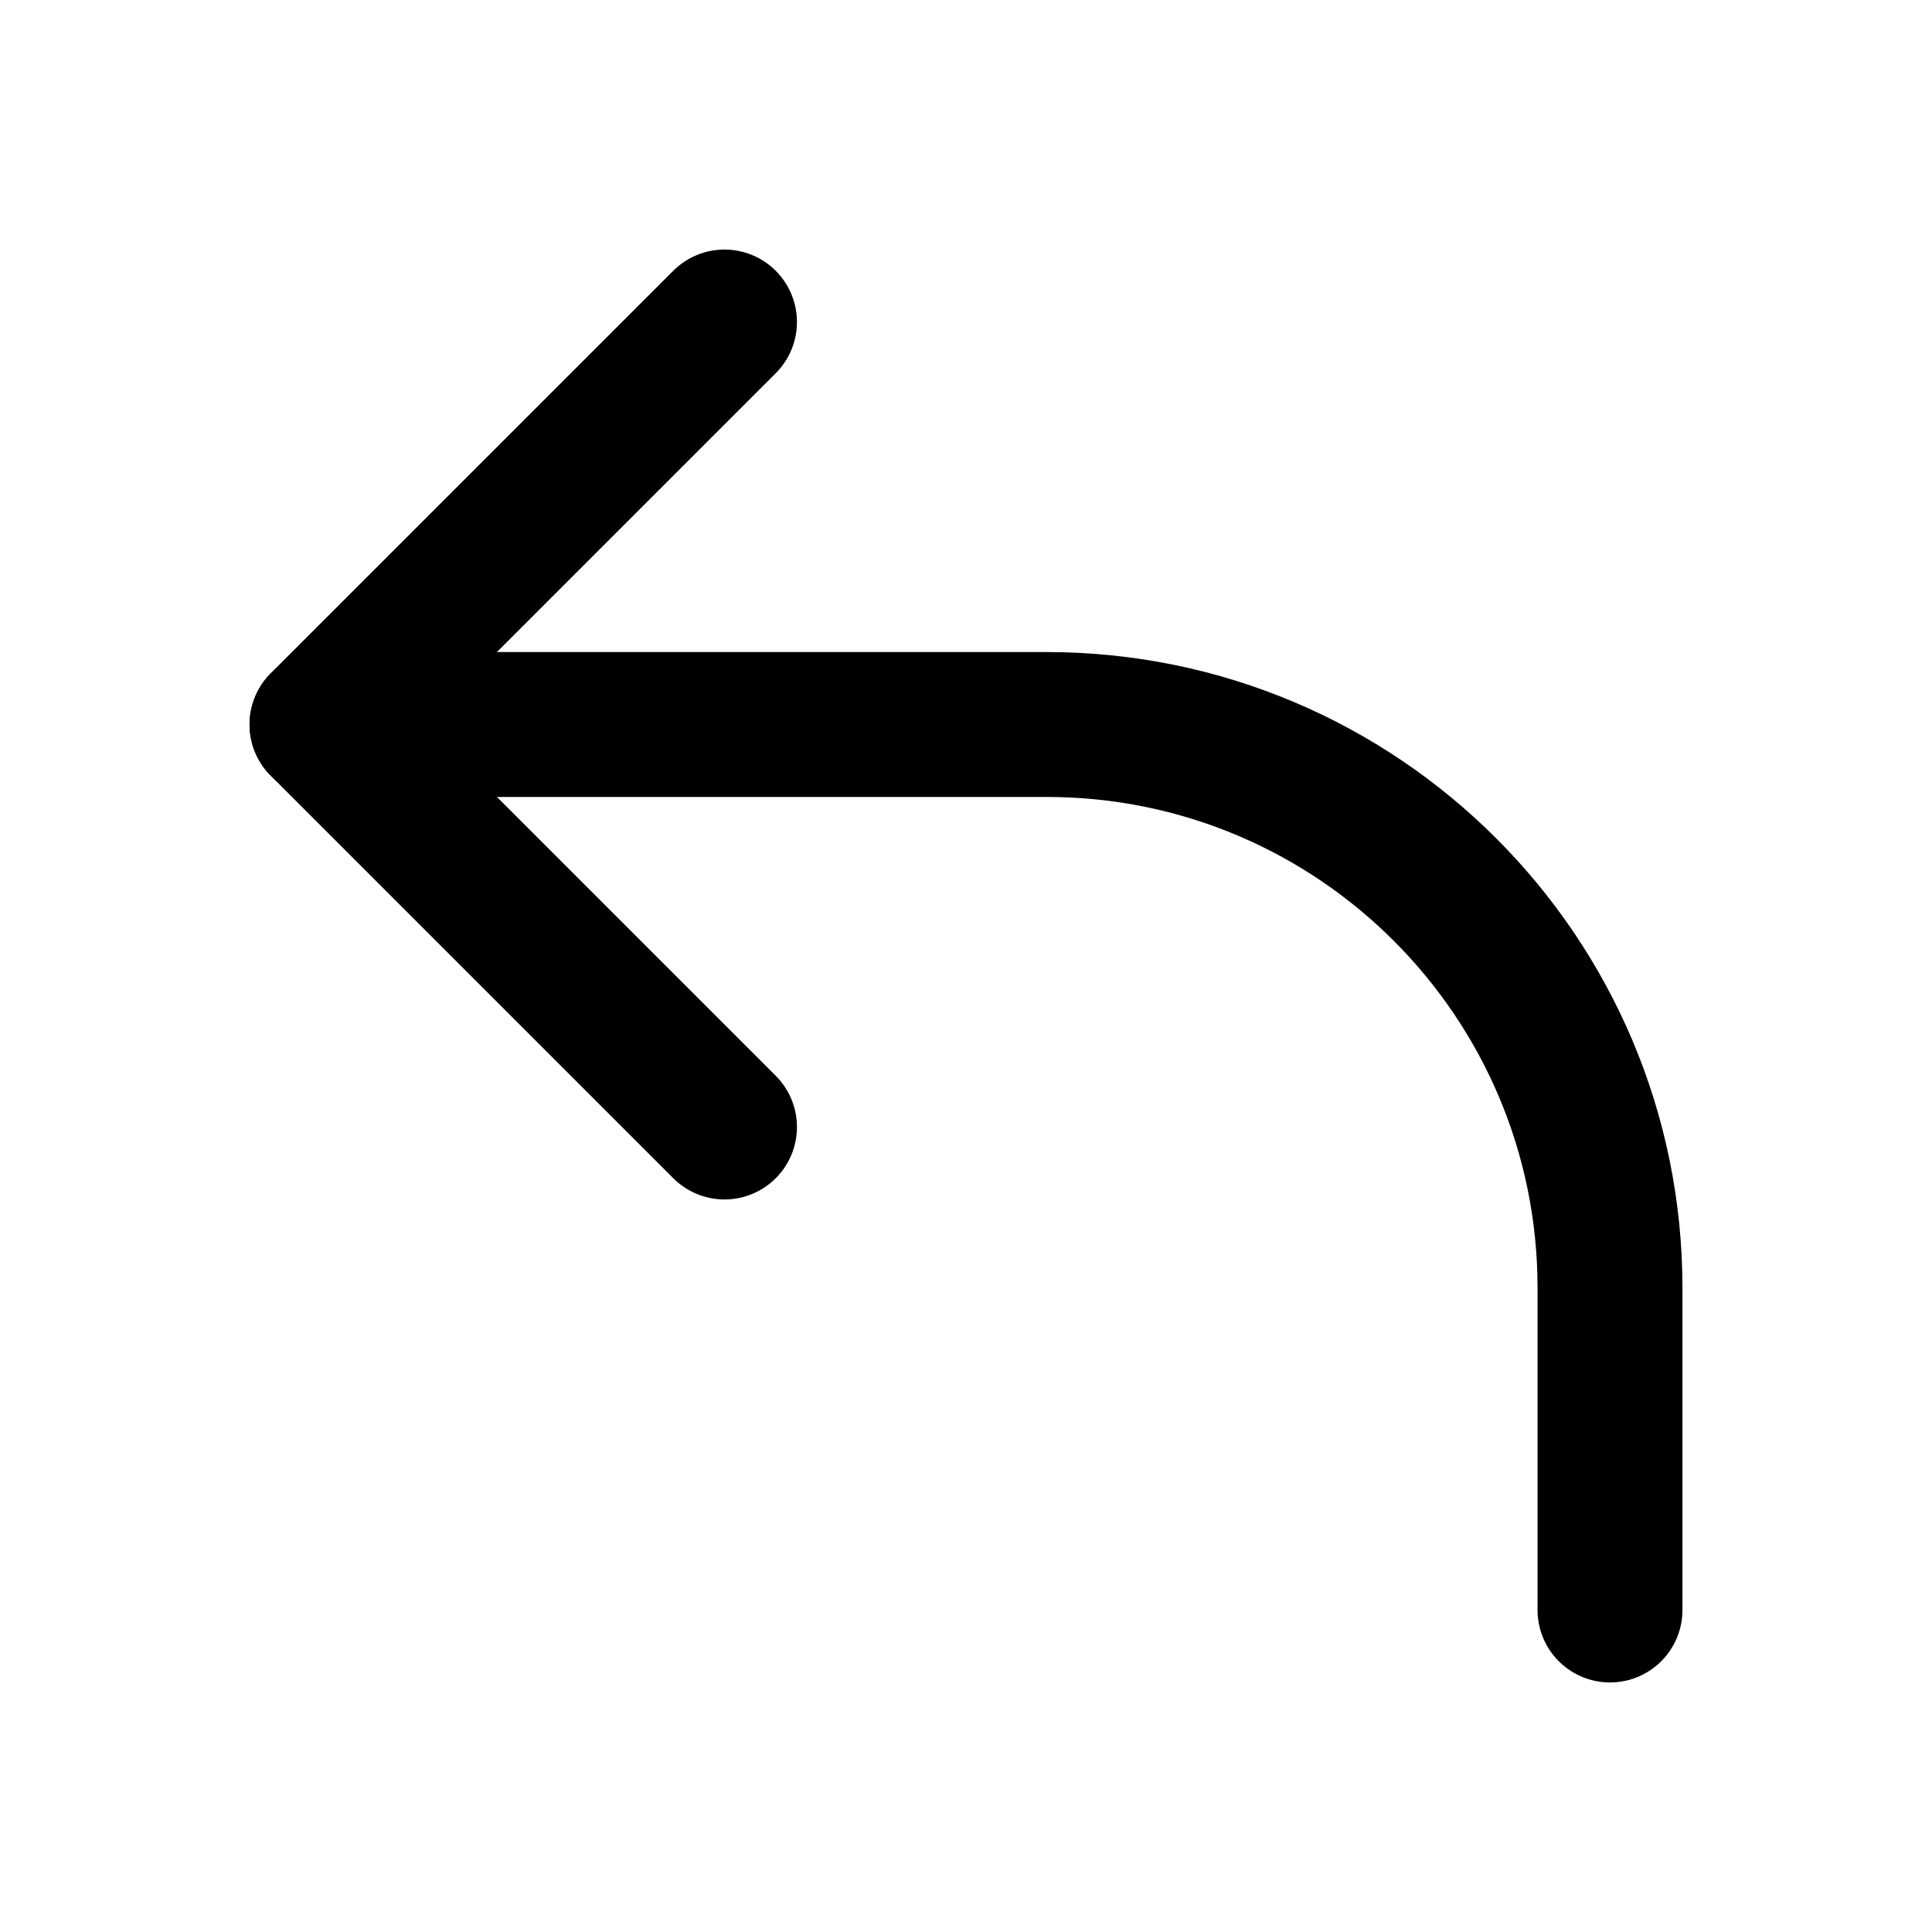
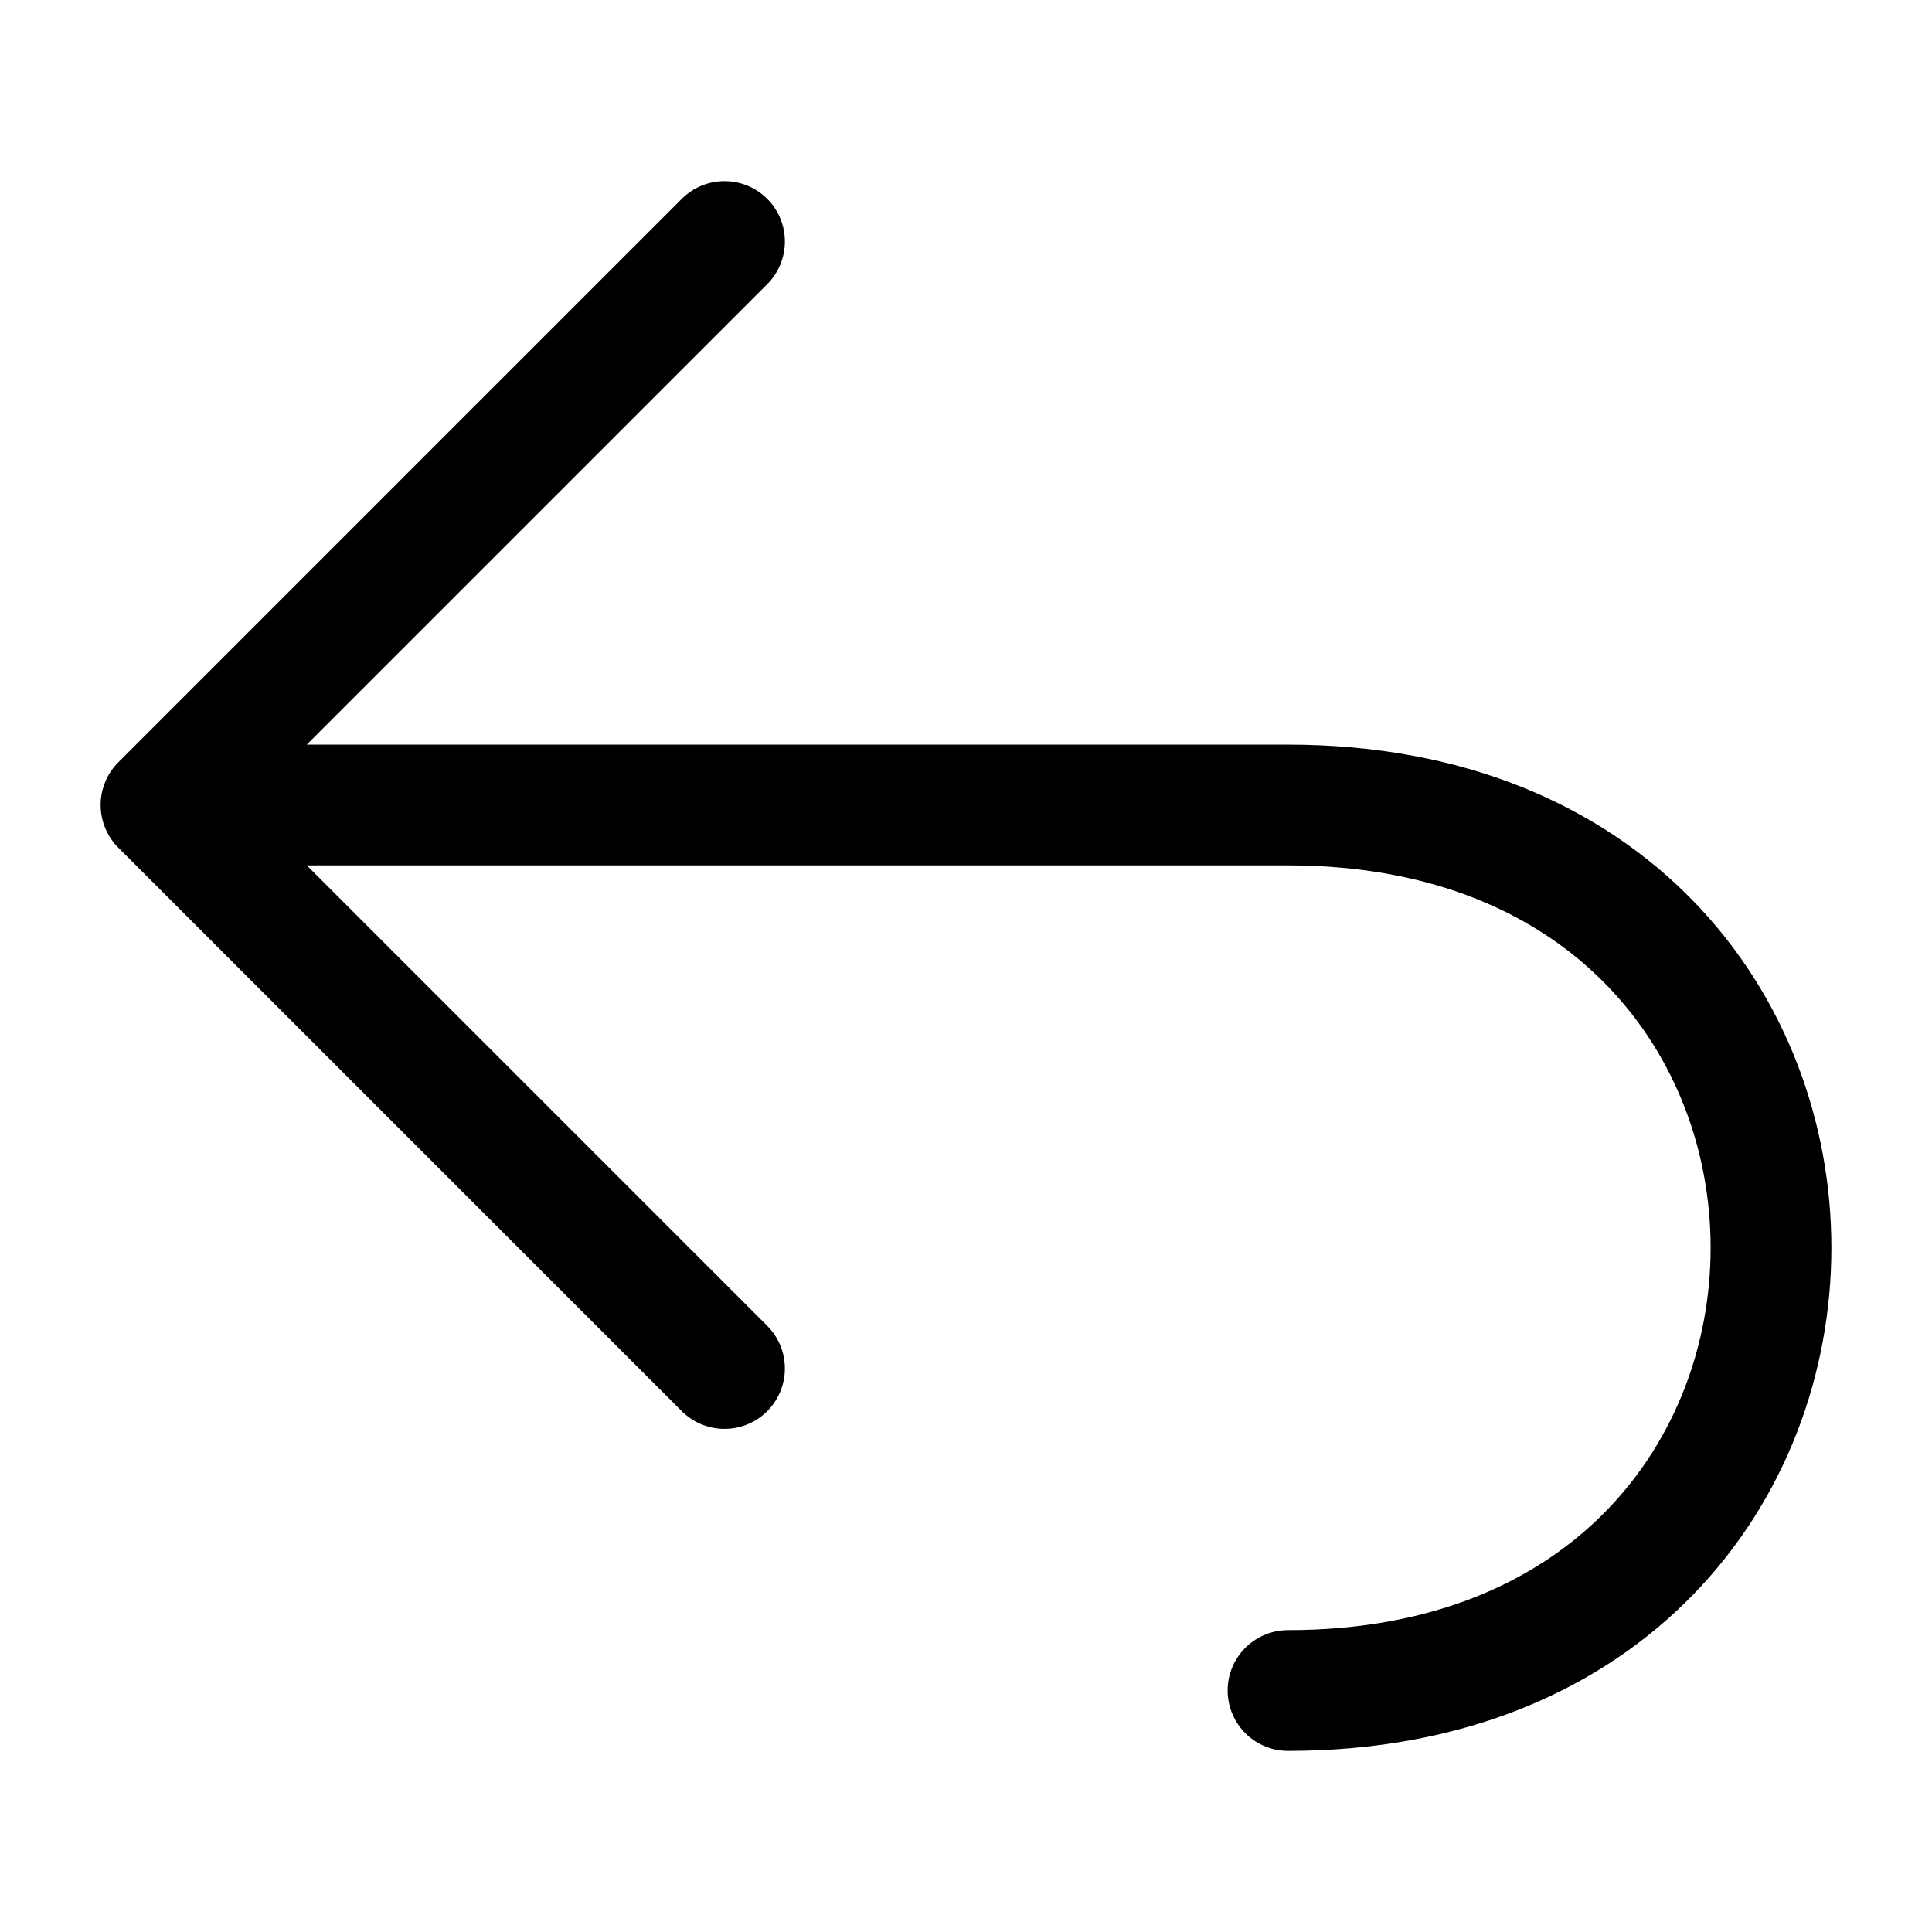
- <svg xmlns="http://www.w3.org/2000/svg" viewBox="0 0 24 24" fill="none" stroke="currentColor" stroke-width="1.8" stroke-linecap="round" stroke-linejoin="round">
-   <path d="M9 14 4 9l5-5" />
-   <path d="M4 9h9a7 7 0 0 1 7 7v4" />
+ <svg xmlns="http://www.w3.org/2000/svg" width="24" height="24" viewBox="0 0 24 24" stroke-width="1.5" fill="none">
+   <path d="M2 10C2 10 13 10 16 10C24 10 24 21 16 21M2 10L9 3M2 10L9 17" stroke="currentColor" stroke-linecap="round" stroke-linejoin="round" />
</svg>
